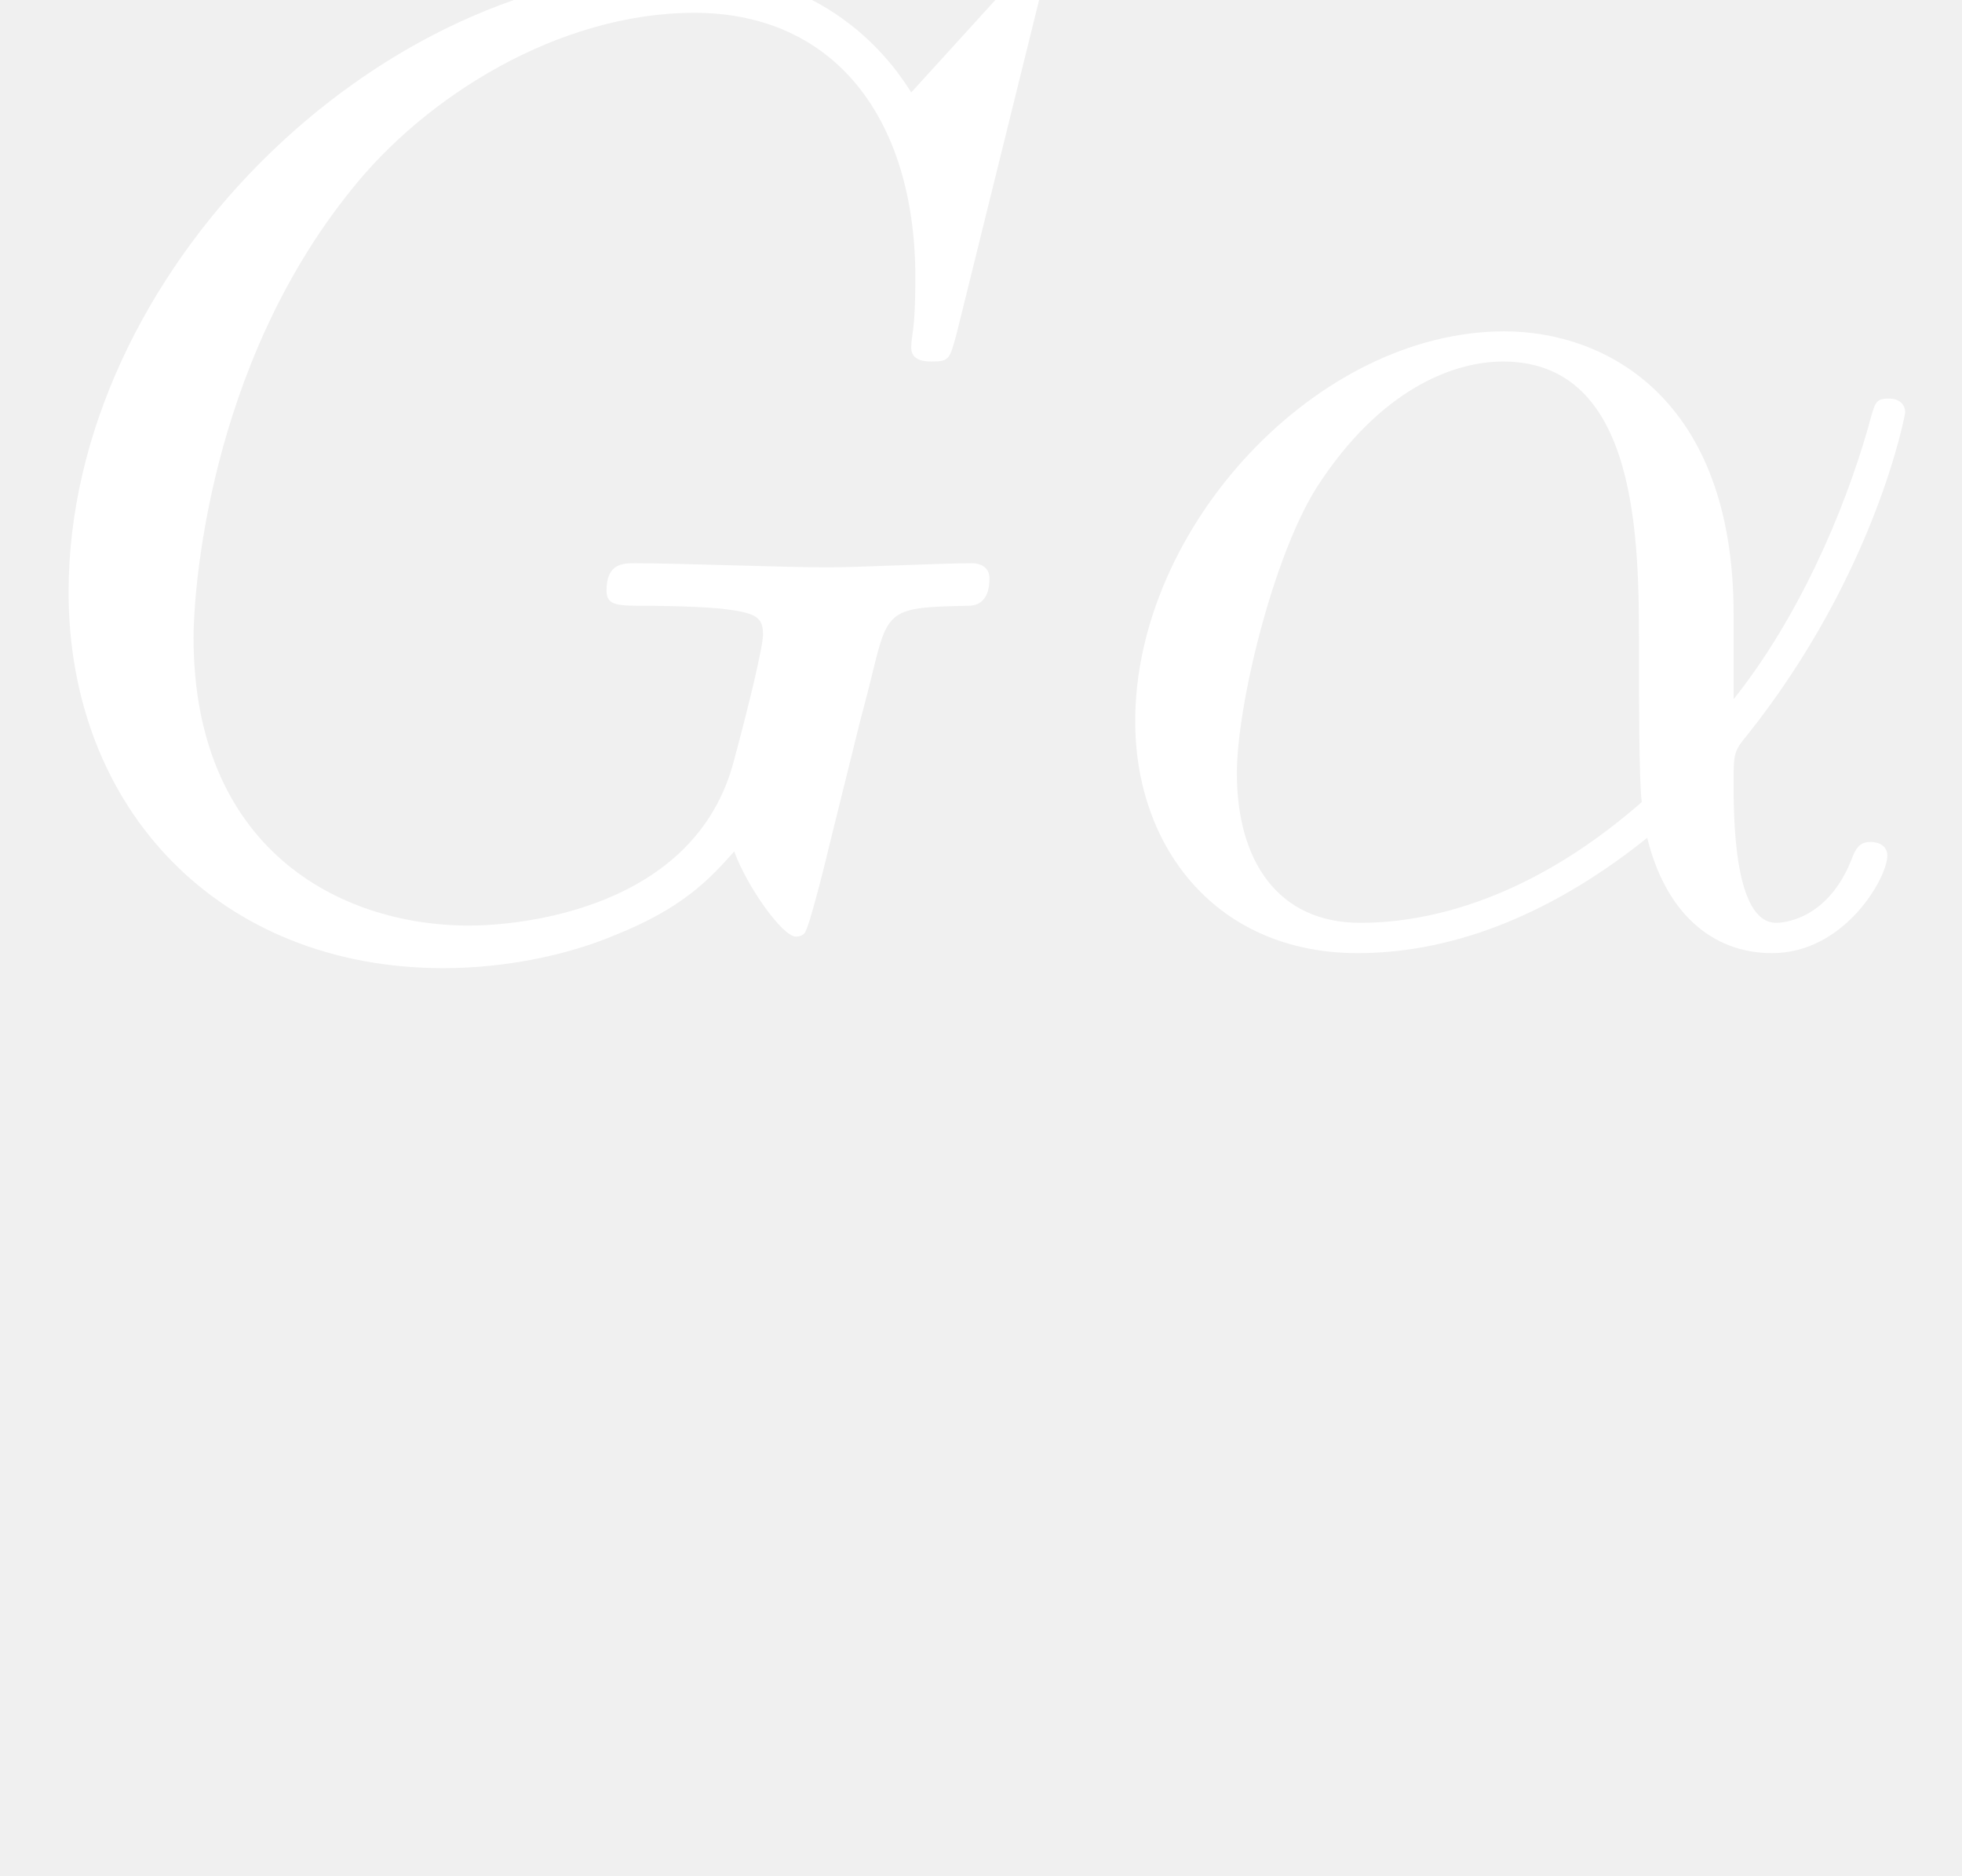
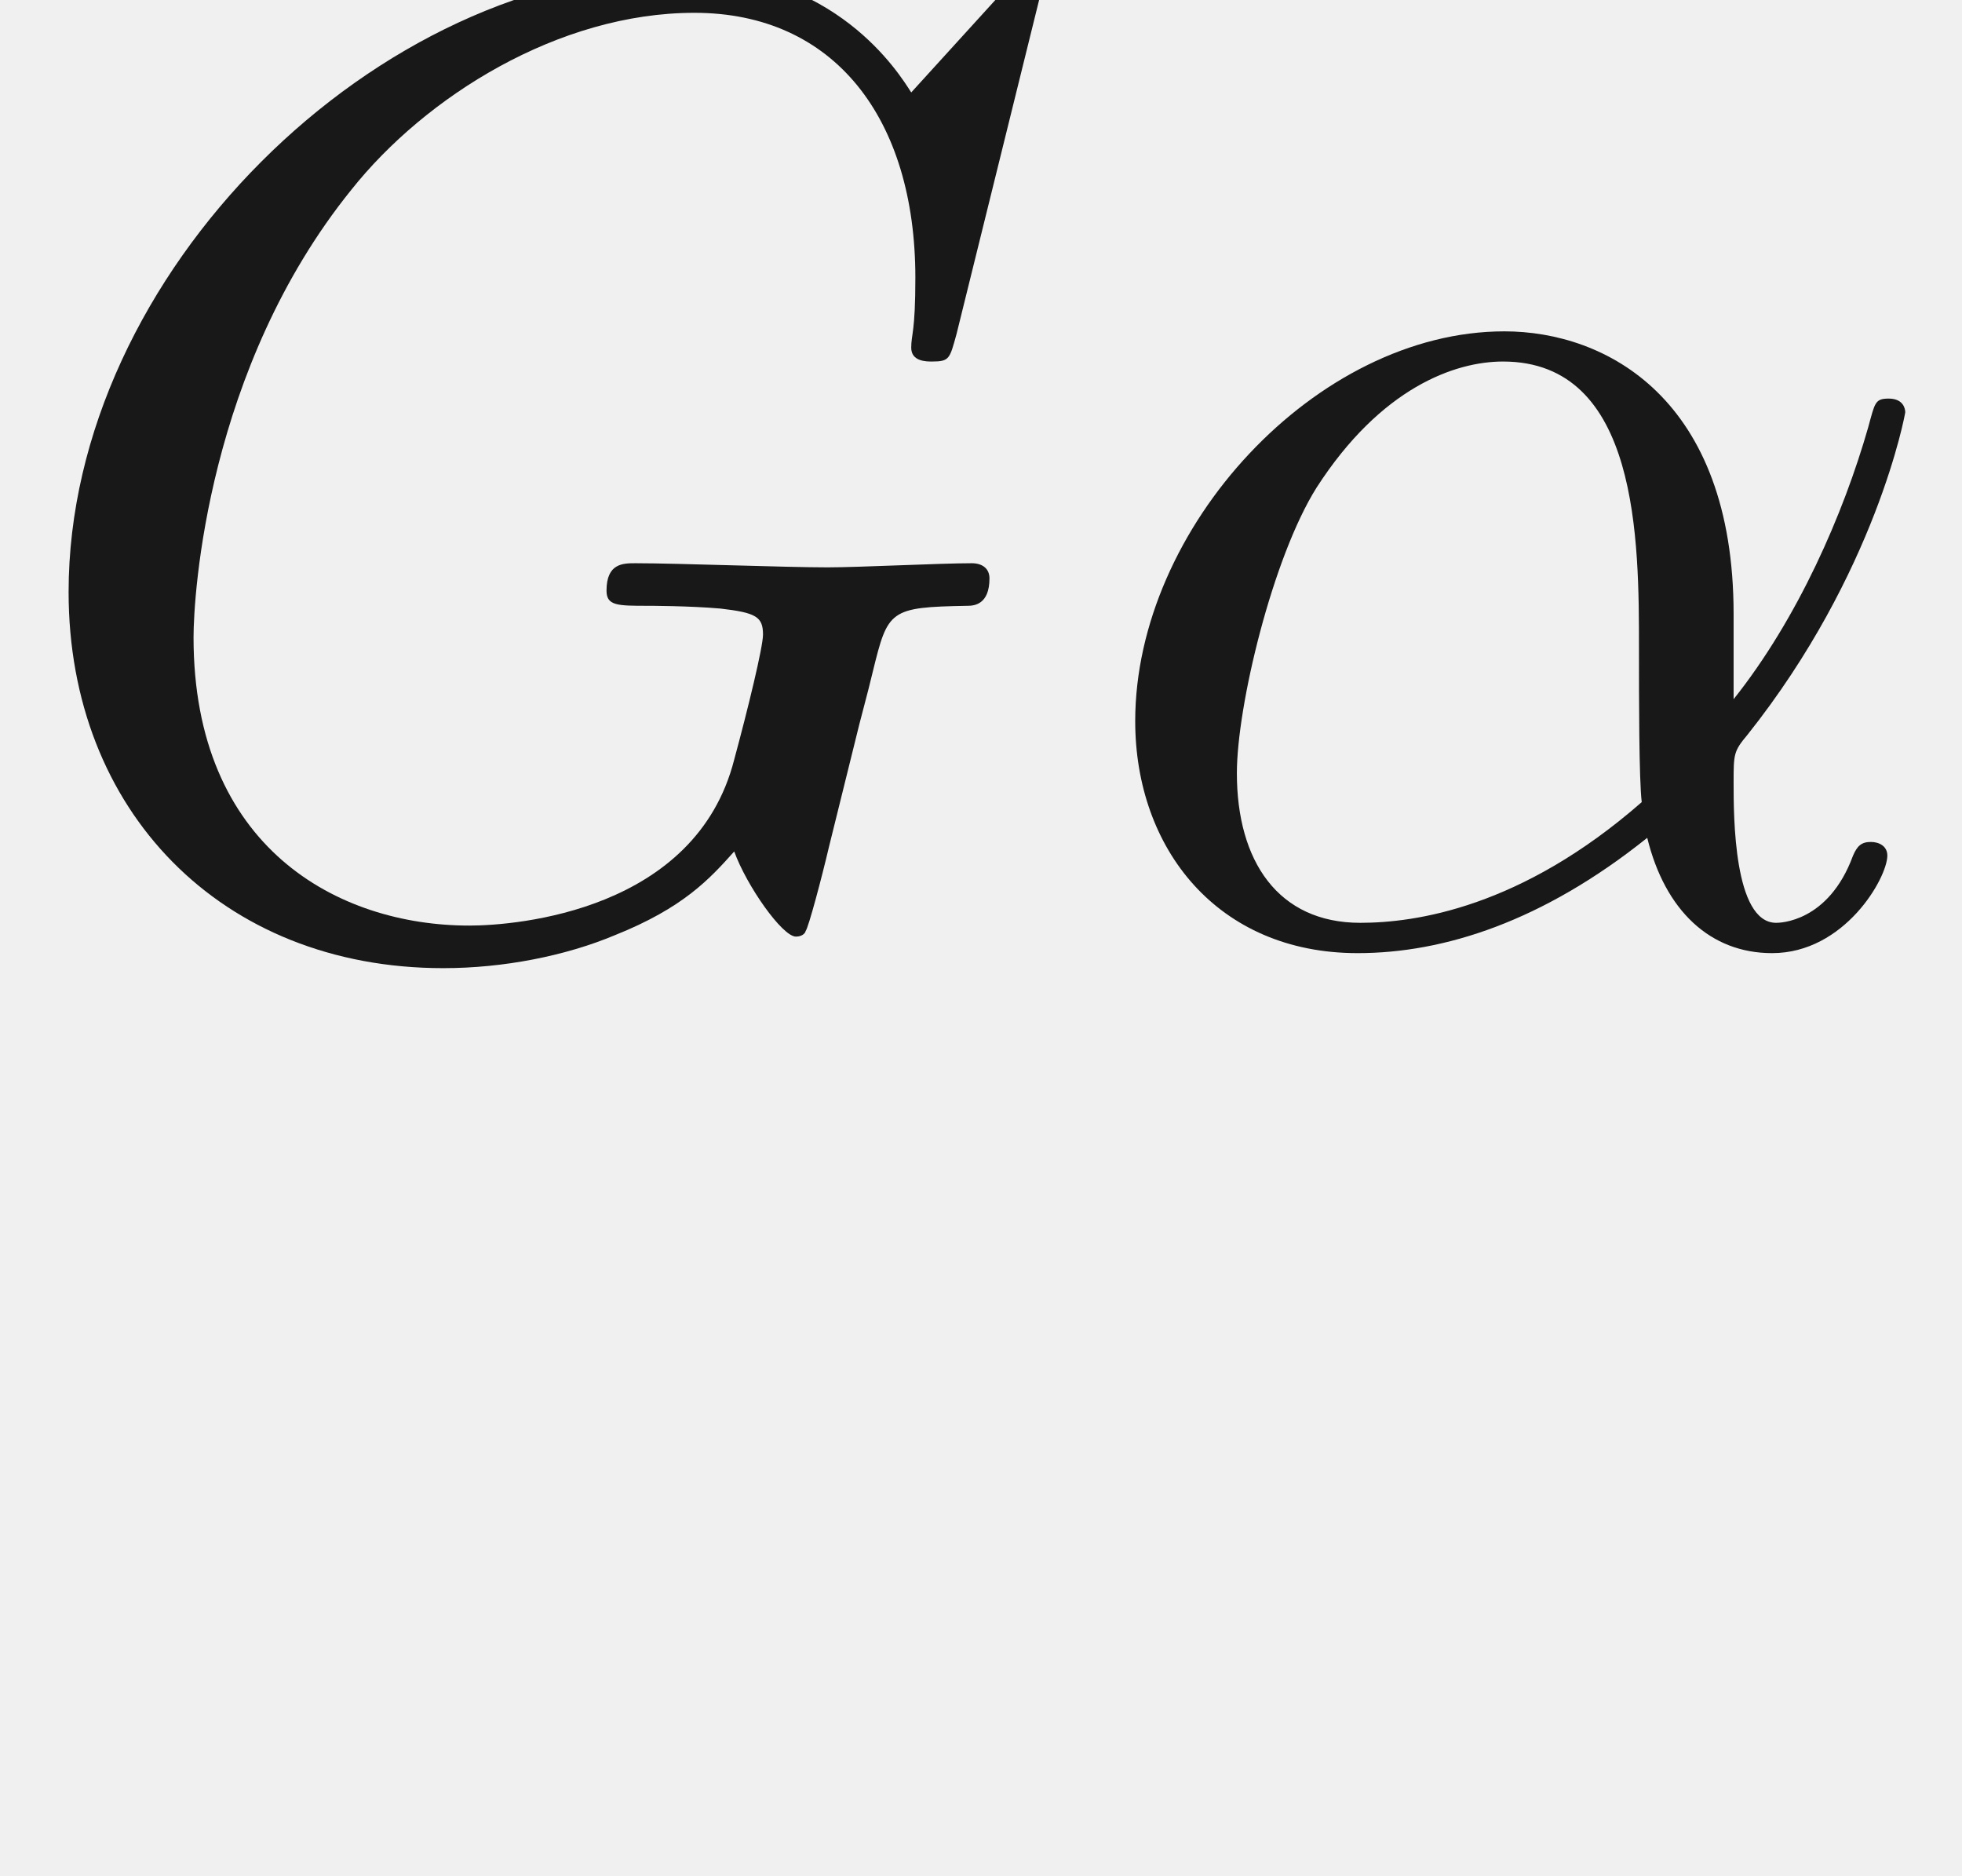
<svg xmlns="http://www.w3.org/2000/svg" xmlns:ns1="http://github.com/leegao/readme2tex/" xmlns:xlink="http://www.w3.org/1999/xlink" height="13.616pt" ns1:offset="-6.217248937900877e-15" version="1.1" viewBox="-52.075 -68.845 14.243 13.616" width="14.243pt">
  <defs>
    <path d="M3.318 -0.757C3.357 -0.359 3.626 0.06 4.095 0.06C4.304 0.06 4.912 -0.08 4.912 -0.887V-1.445H4.663V-0.887C4.663 -0.309 4.413 -0.249 4.304 -0.249C3.975 -0.249 3.935 -0.697 3.935 -0.747V-2.74C3.935 -3.158 3.935 -3.547 3.577 -3.915C3.188 -4.304 2.69 -4.463 2.212 -4.463C1.395 -4.463 0.707 -3.995 0.707 -3.337C0.707 -3.039 0.907 -2.869 1.166 -2.869C1.445 -2.869 1.624 -3.068 1.624 -3.328C1.624 -3.447 1.574 -3.776 1.116 -3.786C1.385 -4.134 1.873 -4.244 2.192 -4.244C2.68 -4.244 3.248 -3.856 3.248 -2.969V-2.6C2.74 -2.57 2.042 -2.54 1.415 -2.242C0.667 -1.903 0.418 -1.385 0.418 -0.946C0.418 -0.139 1.385 0.11 2.012 0.11C2.67 0.11 3.128 -0.289 3.318 -0.757ZM3.248 -2.391V-1.395C3.248 -0.448 2.531 -0.11 2.082 -0.11C1.594 -0.11 1.186 -0.458 1.186 -0.956C1.186 -1.504 1.604 -2.331 3.248 -2.391Z" id="g1-97" />
    <path d="M4.752 -2.351C4.752 -3.915 3.826 -4.403 3.088 -4.403C1.724 -4.403 0.408 -2.979 0.408 -1.574C0.408 -0.648 1.006 0.11 2.022 0.11C2.65 0.11 3.367 -0.12 4.125 -0.727C4.254 -0.199 4.583 0.11 5.031 0.11C5.559 0.11 5.868 -0.438 5.868 -0.598C5.868 -0.667 5.808 -0.697 5.748 -0.697C5.679 -0.697 5.649 -0.667 5.619 -0.598C5.44 -0.11 5.081 -0.11 5.061 -0.11C4.752 -0.11 4.752 -0.887 4.752 -1.126C4.752 -1.335 4.752 -1.355 4.852 -1.474C5.788 -2.65 5.998 -3.806 5.998 -3.816C5.998 -3.836 5.988 -3.915 5.878 -3.915C5.778 -3.915 5.778 -3.885 5.729 -3.706C5.549 -3.078 5.22 -2.321 4.752 -1.733V-2.351ZM4.085 -0.986C3.208 -0.219 2.441 -0.11 2.042 -0.11C1.445 -0.11 1.146 -0.558 1.146 -1.196C1.146 -1.684 1.405 -2.76 1.724 -3.268C2.192 -3.995 2.73 -4.184 3.078 -4.184C4.065 -4.184 4.065 -2.879 4.065 -2.102C4.065 -1.733 4.065 -1.156 4.085 -0.986Z" id="g0-11" />
    <path d="M7.572 -6.924C7.572 -6.954 7.552 -7.024 7.462 -7.024C7.432 -7.024 7.422 -7.014 7.313 -6.904L6.615 -6.137C6.526 -6.276 6.067 -7.024 4.961 -7.024C2.74 -7.024 0.498 -4.822 0.498 -2.511C0.498 -0.927 1.604 0.219 3.218 0.219C3.656 0.219 4.105 0.13 4.463 -0.02C4.961 -0.219 5.151 -0.428 5.33 -0.628C5.42 -0.379 5.679 -0.01 5.778 -0.01C5.828 -0.01 5.848 -0.04 5.848 -0.05C5.868 -0.07 5.968 -0.448 6.017 -0.658L6.207 -1.425C6.247 -1.594 6.296 -1.763 6.336 -1.933C6.446 -2.381 6.456 -2.401 7.024 -2.411C7.073 -2.411 7.183 -2.421 7.183 -2.61C7.183 -2.68 7.133 -2.72 7.054 -2.72C6.824 -2.72 6.237 -2.69 6.007 -2.69C5.699 -2.69 4.922 -2.72 4.613 -2.72C4.523 -2.72 4.403 -2.72 4.403 -2.521C4.403 -2.411 4.483 -2.411 4.702 -2.411C4.712 -2.411 5.001 -2.411 5.23 -2.391C5.489 -2.361 5.539 -2.331 5.539 -2.202C5.539 -2.112 5.43 -1.664 5.33 -1.295C5.051 -0.199 3.756 -0.09 3.407 -0.09C2.451 -0.09 1.405 -0.658 1.405 -2.182C1.405 -2.491 1.504 -4.134 2.55 -5.43C3.088 -6.107 4.055 -6.715 5.041 -6.715C6.057 -6.715 6.645 -5.948 6.645 -4.792C6.645 -4.394 6.615 -4.384 6.615 -4.284S6.725 -4.184 6.765 -4.184C6.894 -4.184 6.894 -4.204 6.944 -4.384L7.572 -6.924Z" id="g0-71" />
  </defs>
-   <g fill-opacity="1" id="page1" fill="#FFFFFF">
+   <g fill-opacity="0.9" id="page1">
    <use x="-52.075" y="-62.037" xlink:href="#g0-71" />
    <use x="-44.242" y="-62.037" xlink:href="#g0-11" />
  </g>
</svg>
